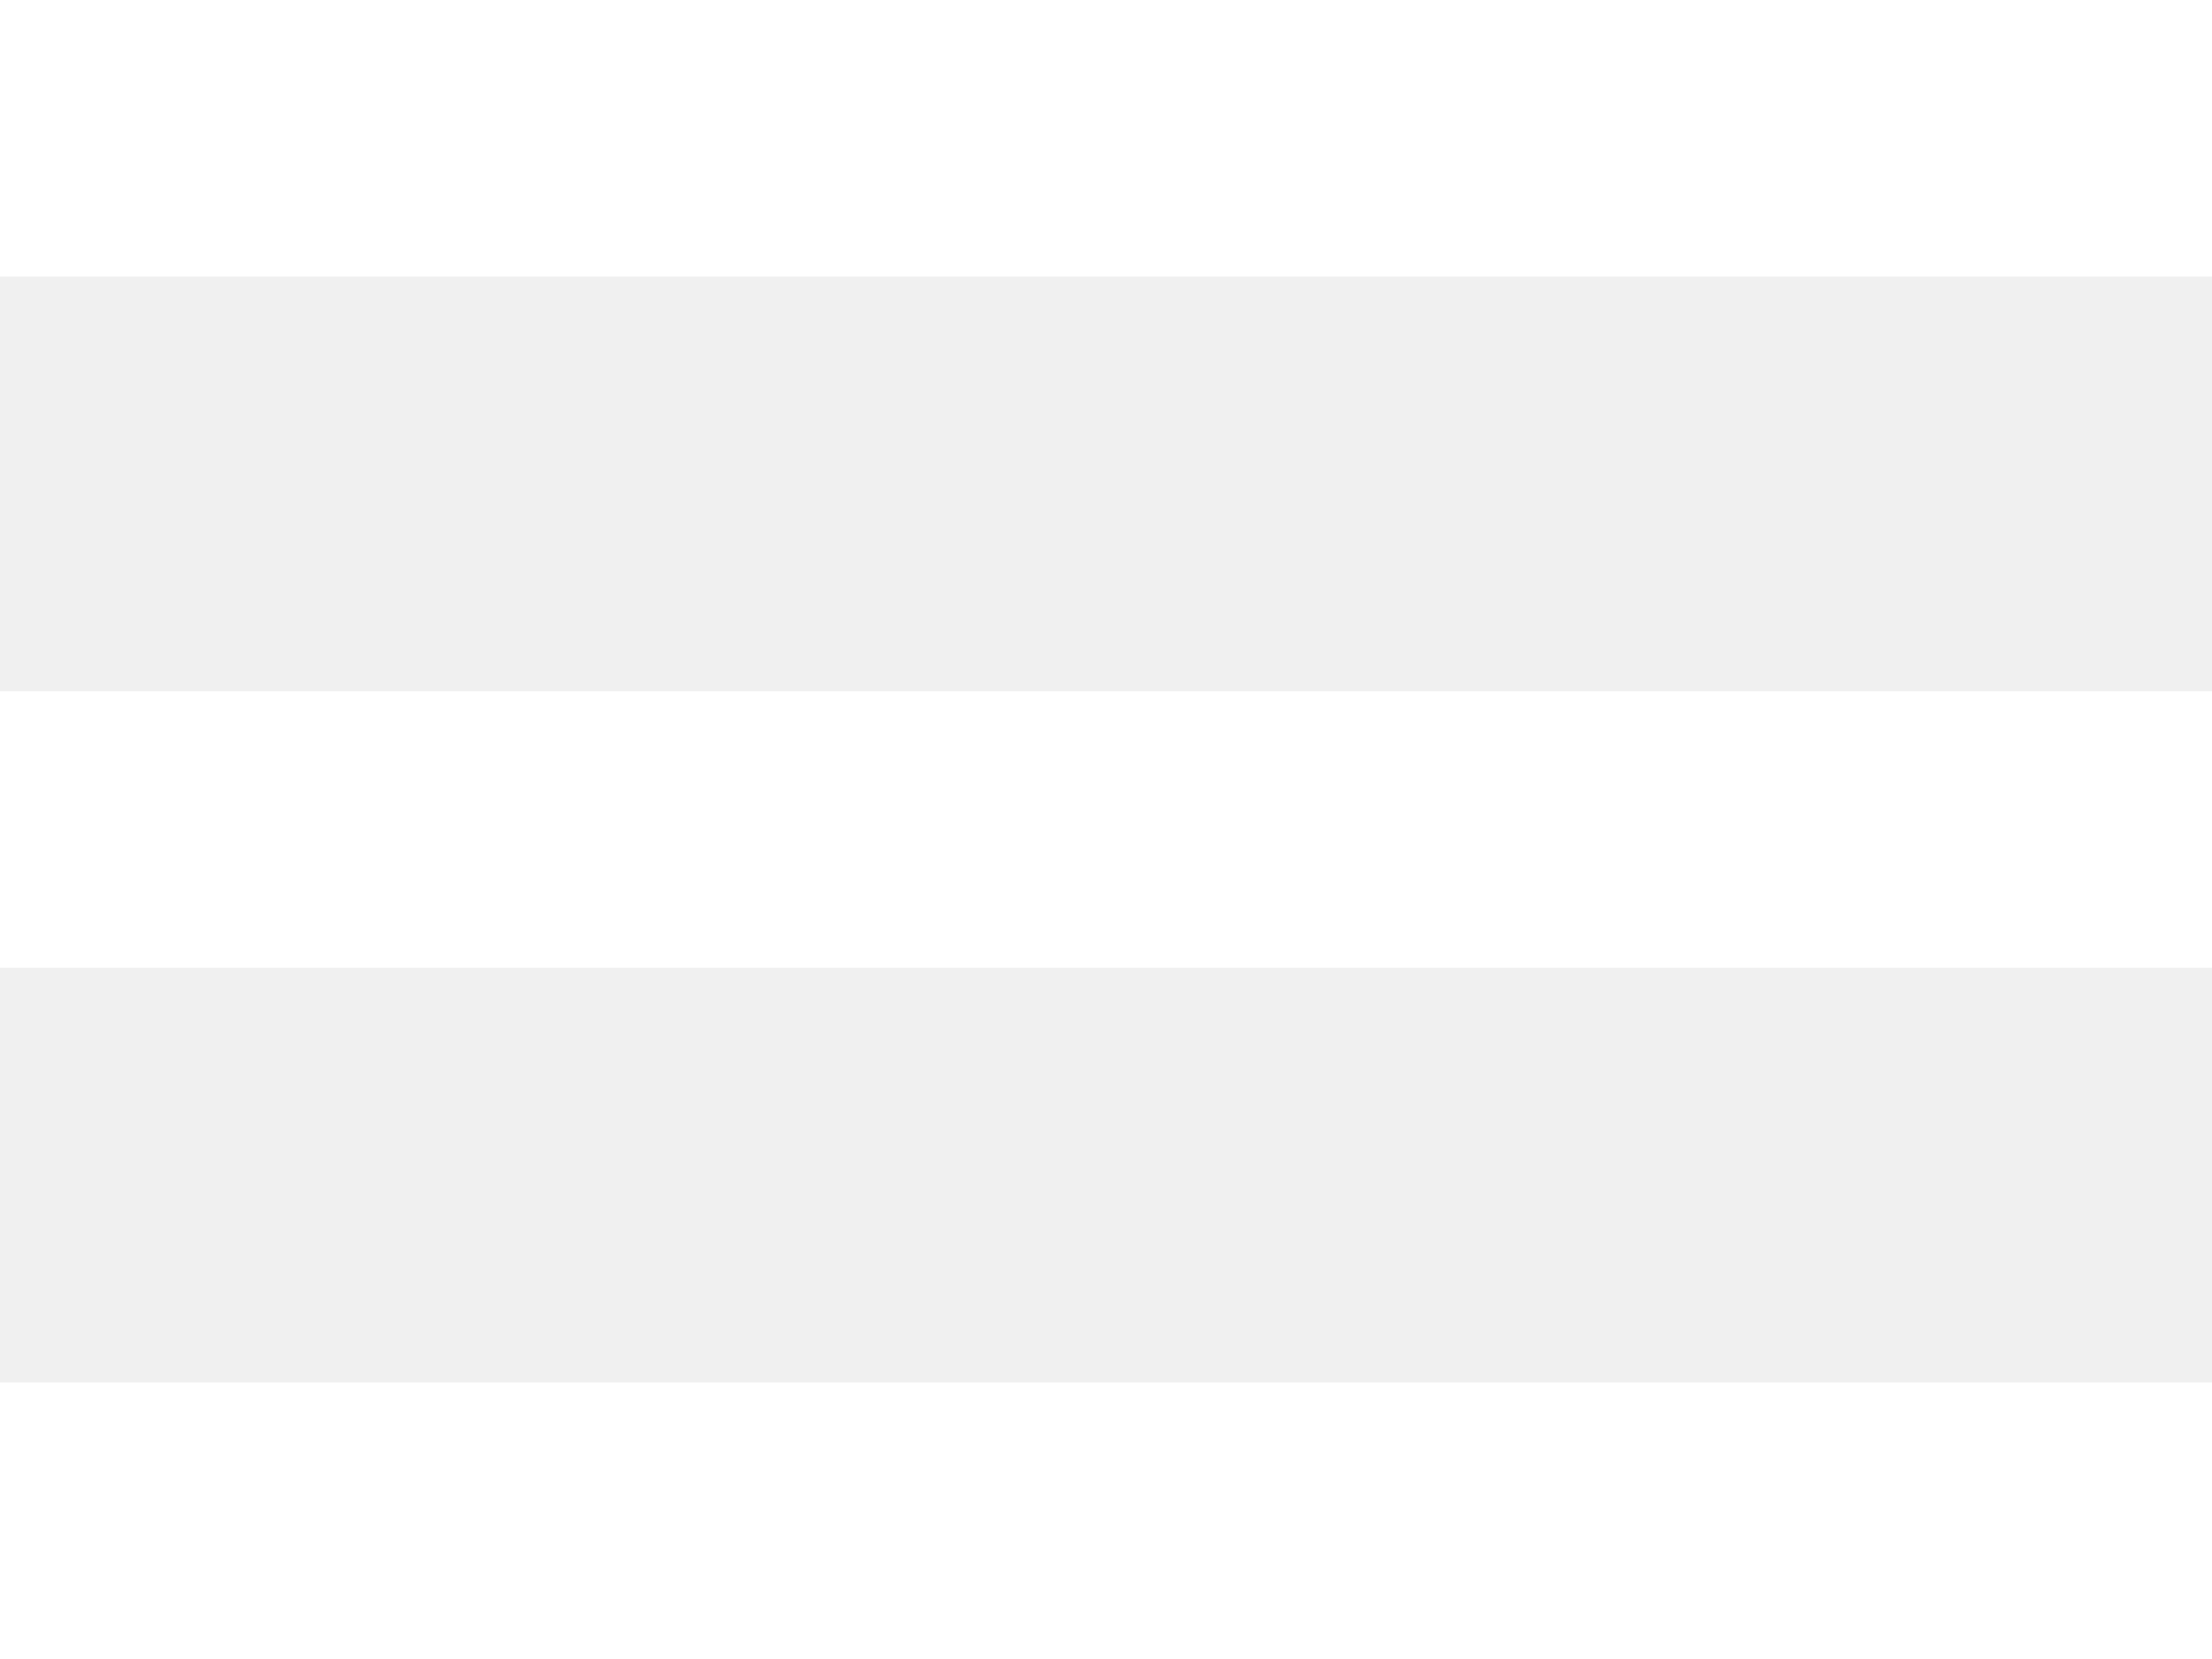
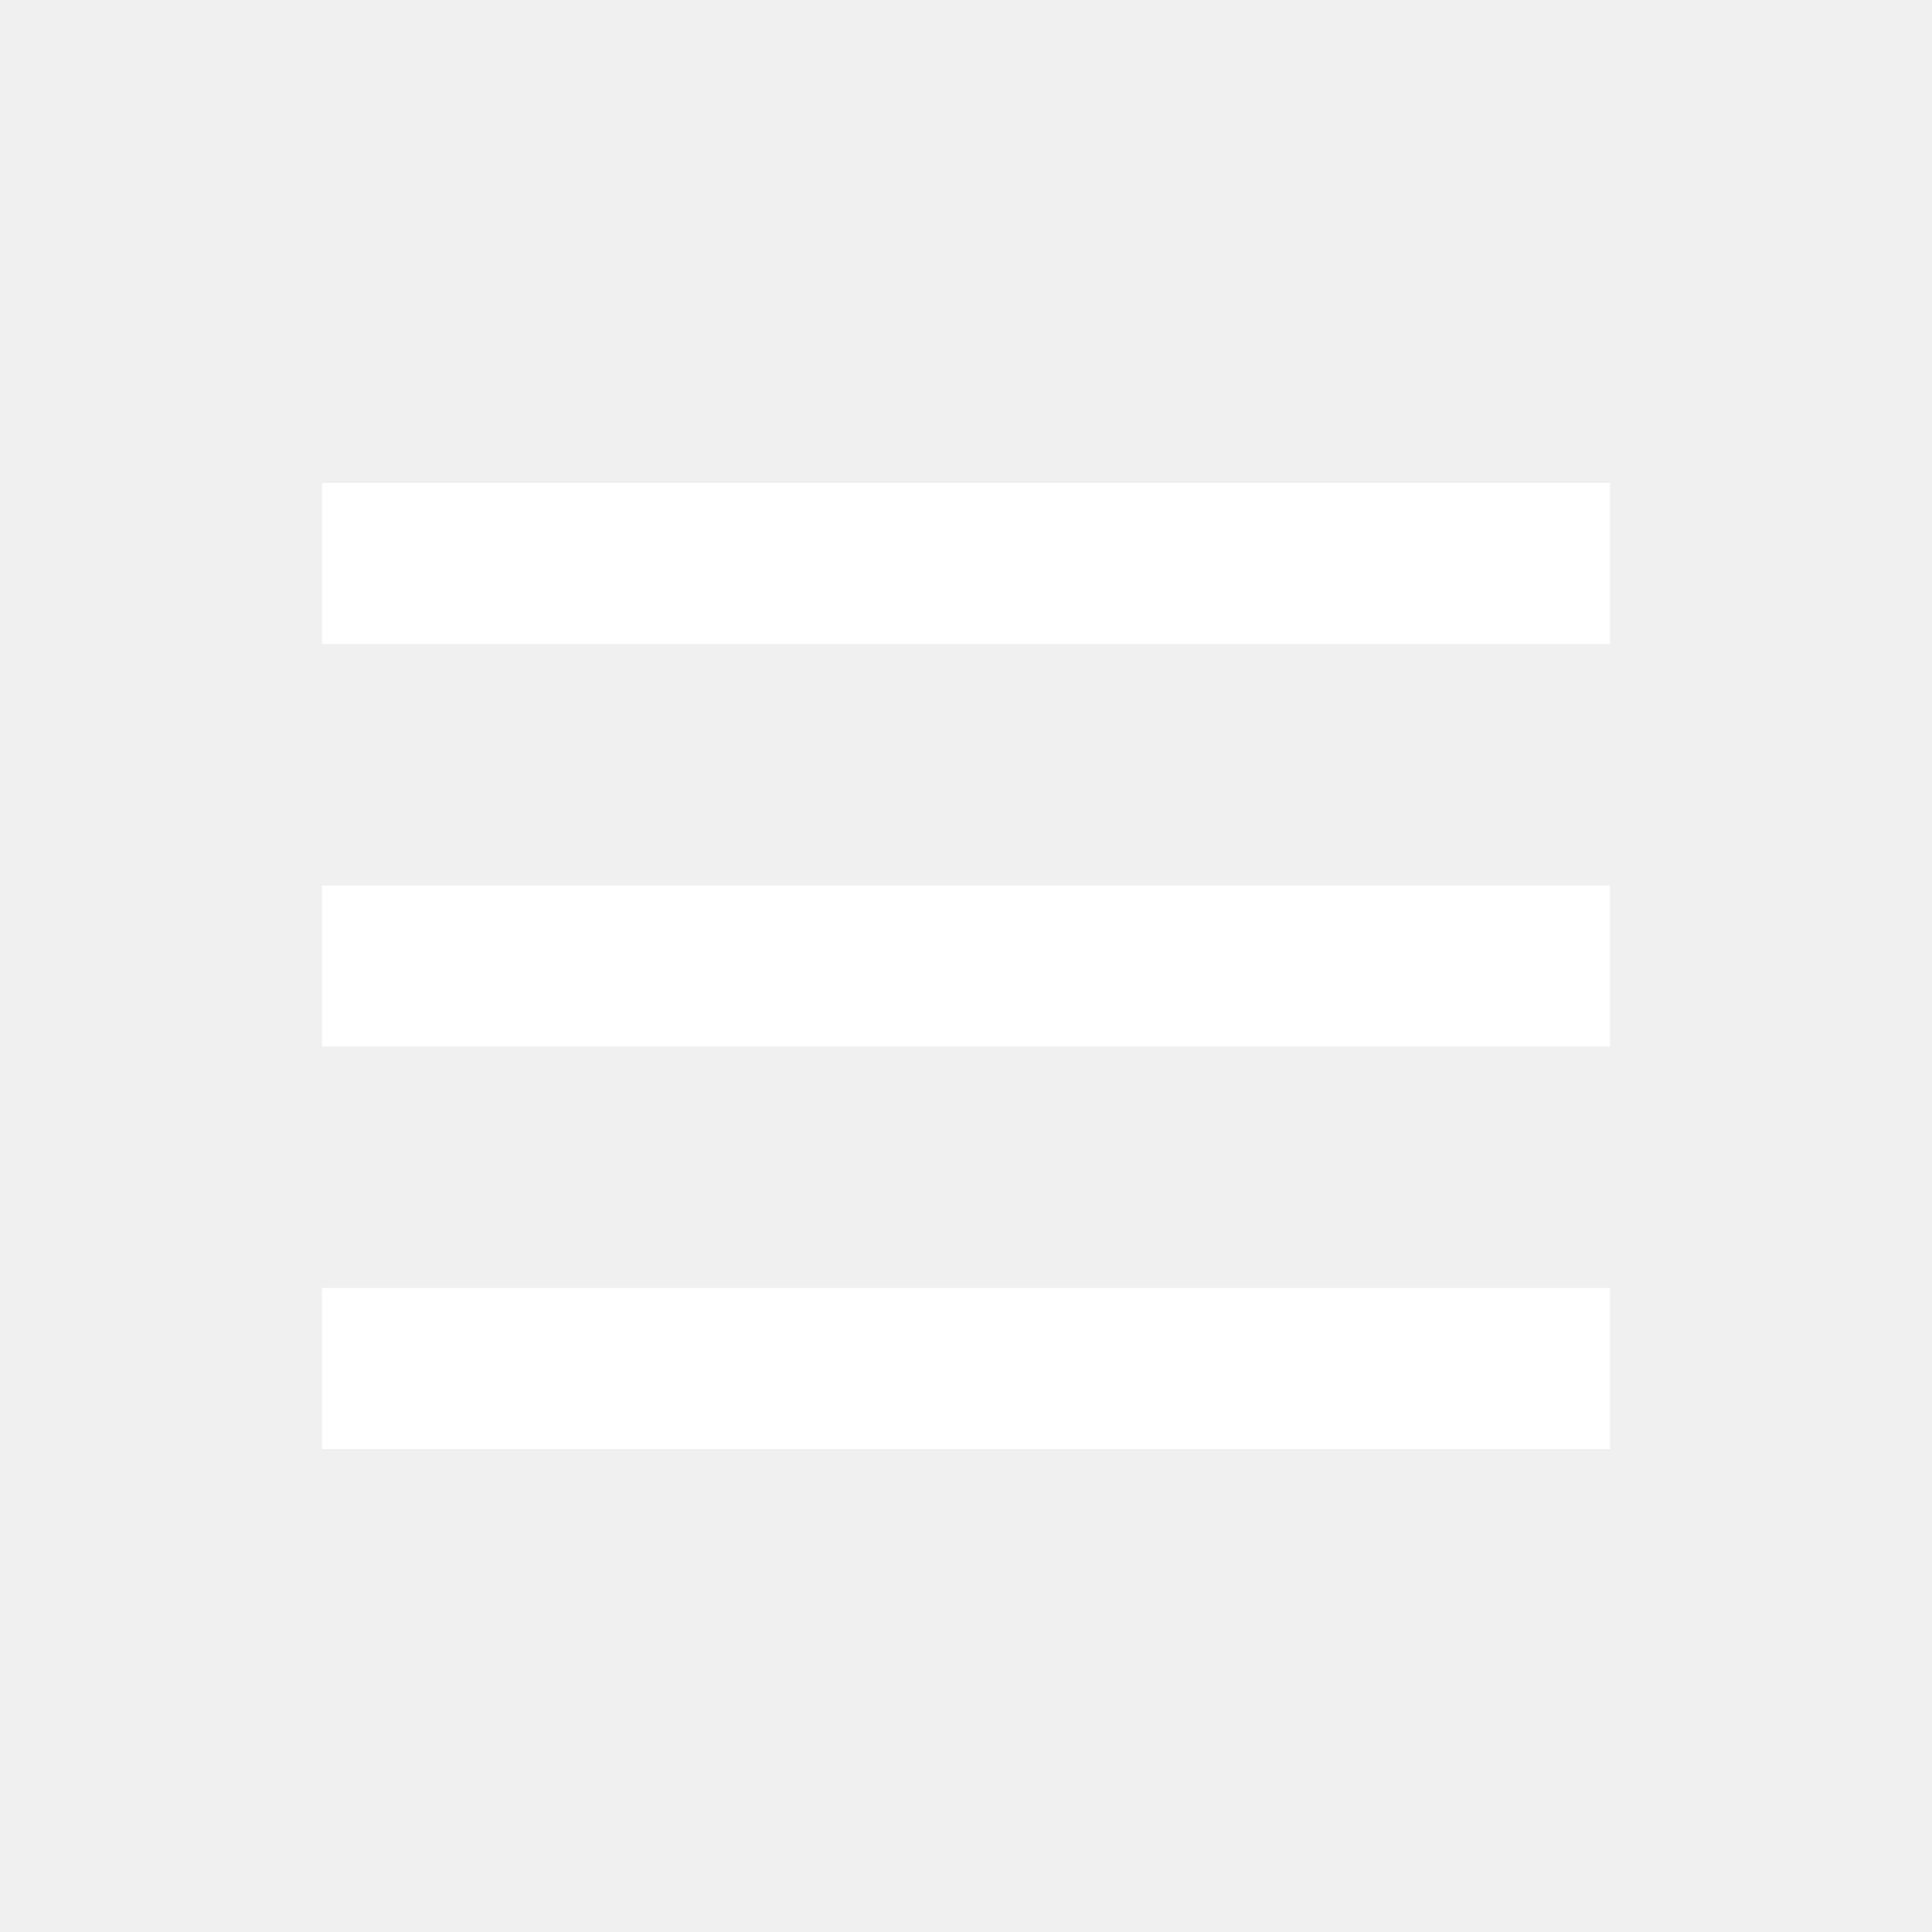
- <svg xmlns="http://www.w3.org/2000/svg" xmlns:xlink="http://www.w3.org/1999/xlink" width="32px" height="24px" viewBox="0 0 32 24" version="1.1">
+ <svg xmlns="http://www.w3.org/2000/svg" xmlns:xlink="http://www.w3.org/1999/xlink" width="48px" height="48px" viewBox="0 0 48 48" version="1.1">
  <defs>
    <path d="M8,36 L40,36 L40,32 L8,32 L8,36 Z M8,26 L40,26 L40,22 L8,22 L8,26 Z M8,12 L8,16 L40,16 L40,12 L8,12 Z" id="path-1" />
  </defs>
-   <g id="Iconography" stroke="none" stroke-width="1" fill="none" fill-rule="evenodd">
-     <g id="Icons-v2" transform="translate(-917, -232)">
-       <g id="Denotive-Icons" transform="translate(95, 176)">
-         <g id="menu" transform="translate(814, 44)">
-           <polygon id="Background" points="0 0 48 0 48 48 0 48" />
-           <mask id="mask-2" fill="white">
-             <use xlink:href="#path-1" />
-           </mask>
-           <use id="Shape" fill="#ffffff" xlink:href="#path-1" />
-         </g>
-       </g>
-     </g>
+   <g id="Icon/menu-white" stroke="none" stroke-width="1" fill="none" fill-rule="evenodd">
+     <mask id="mask-2" fill="white">
+       <use xlink:href="#path-1" />
+     </mask>
+     <use id="Shape" fill="#FFFFFF" xlink:href="#path-1" />
  </g>
</svg>
